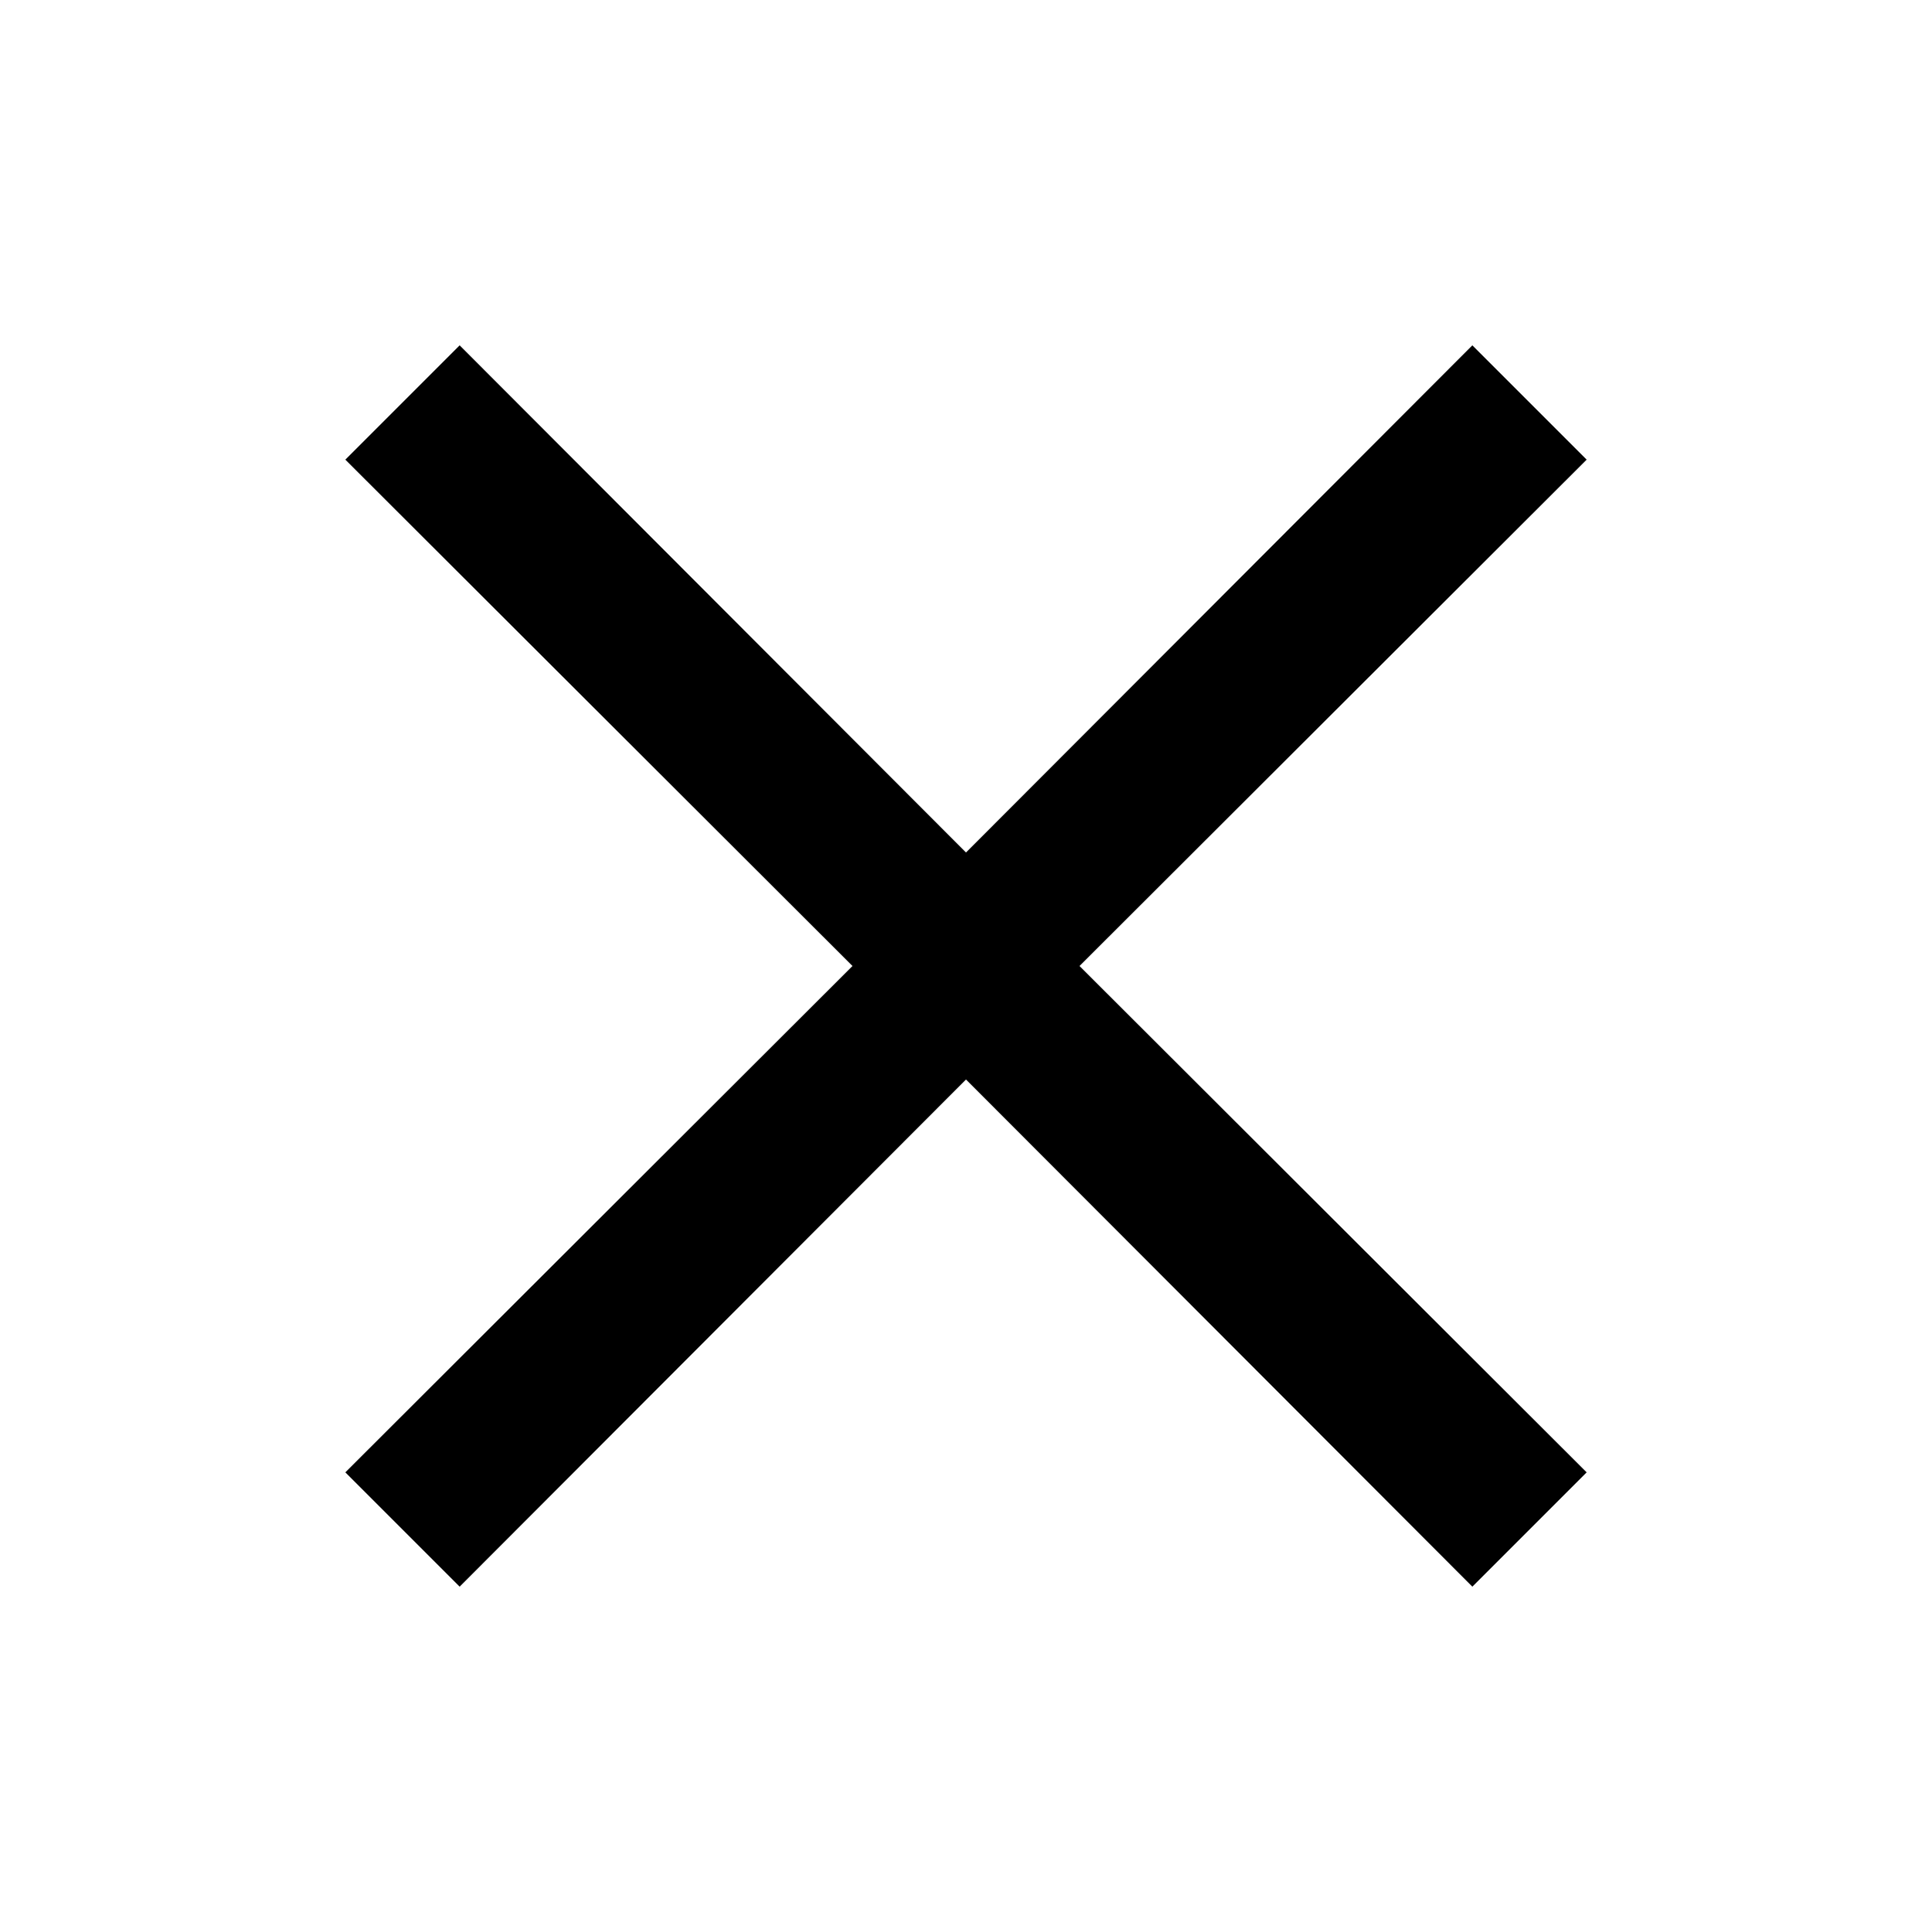
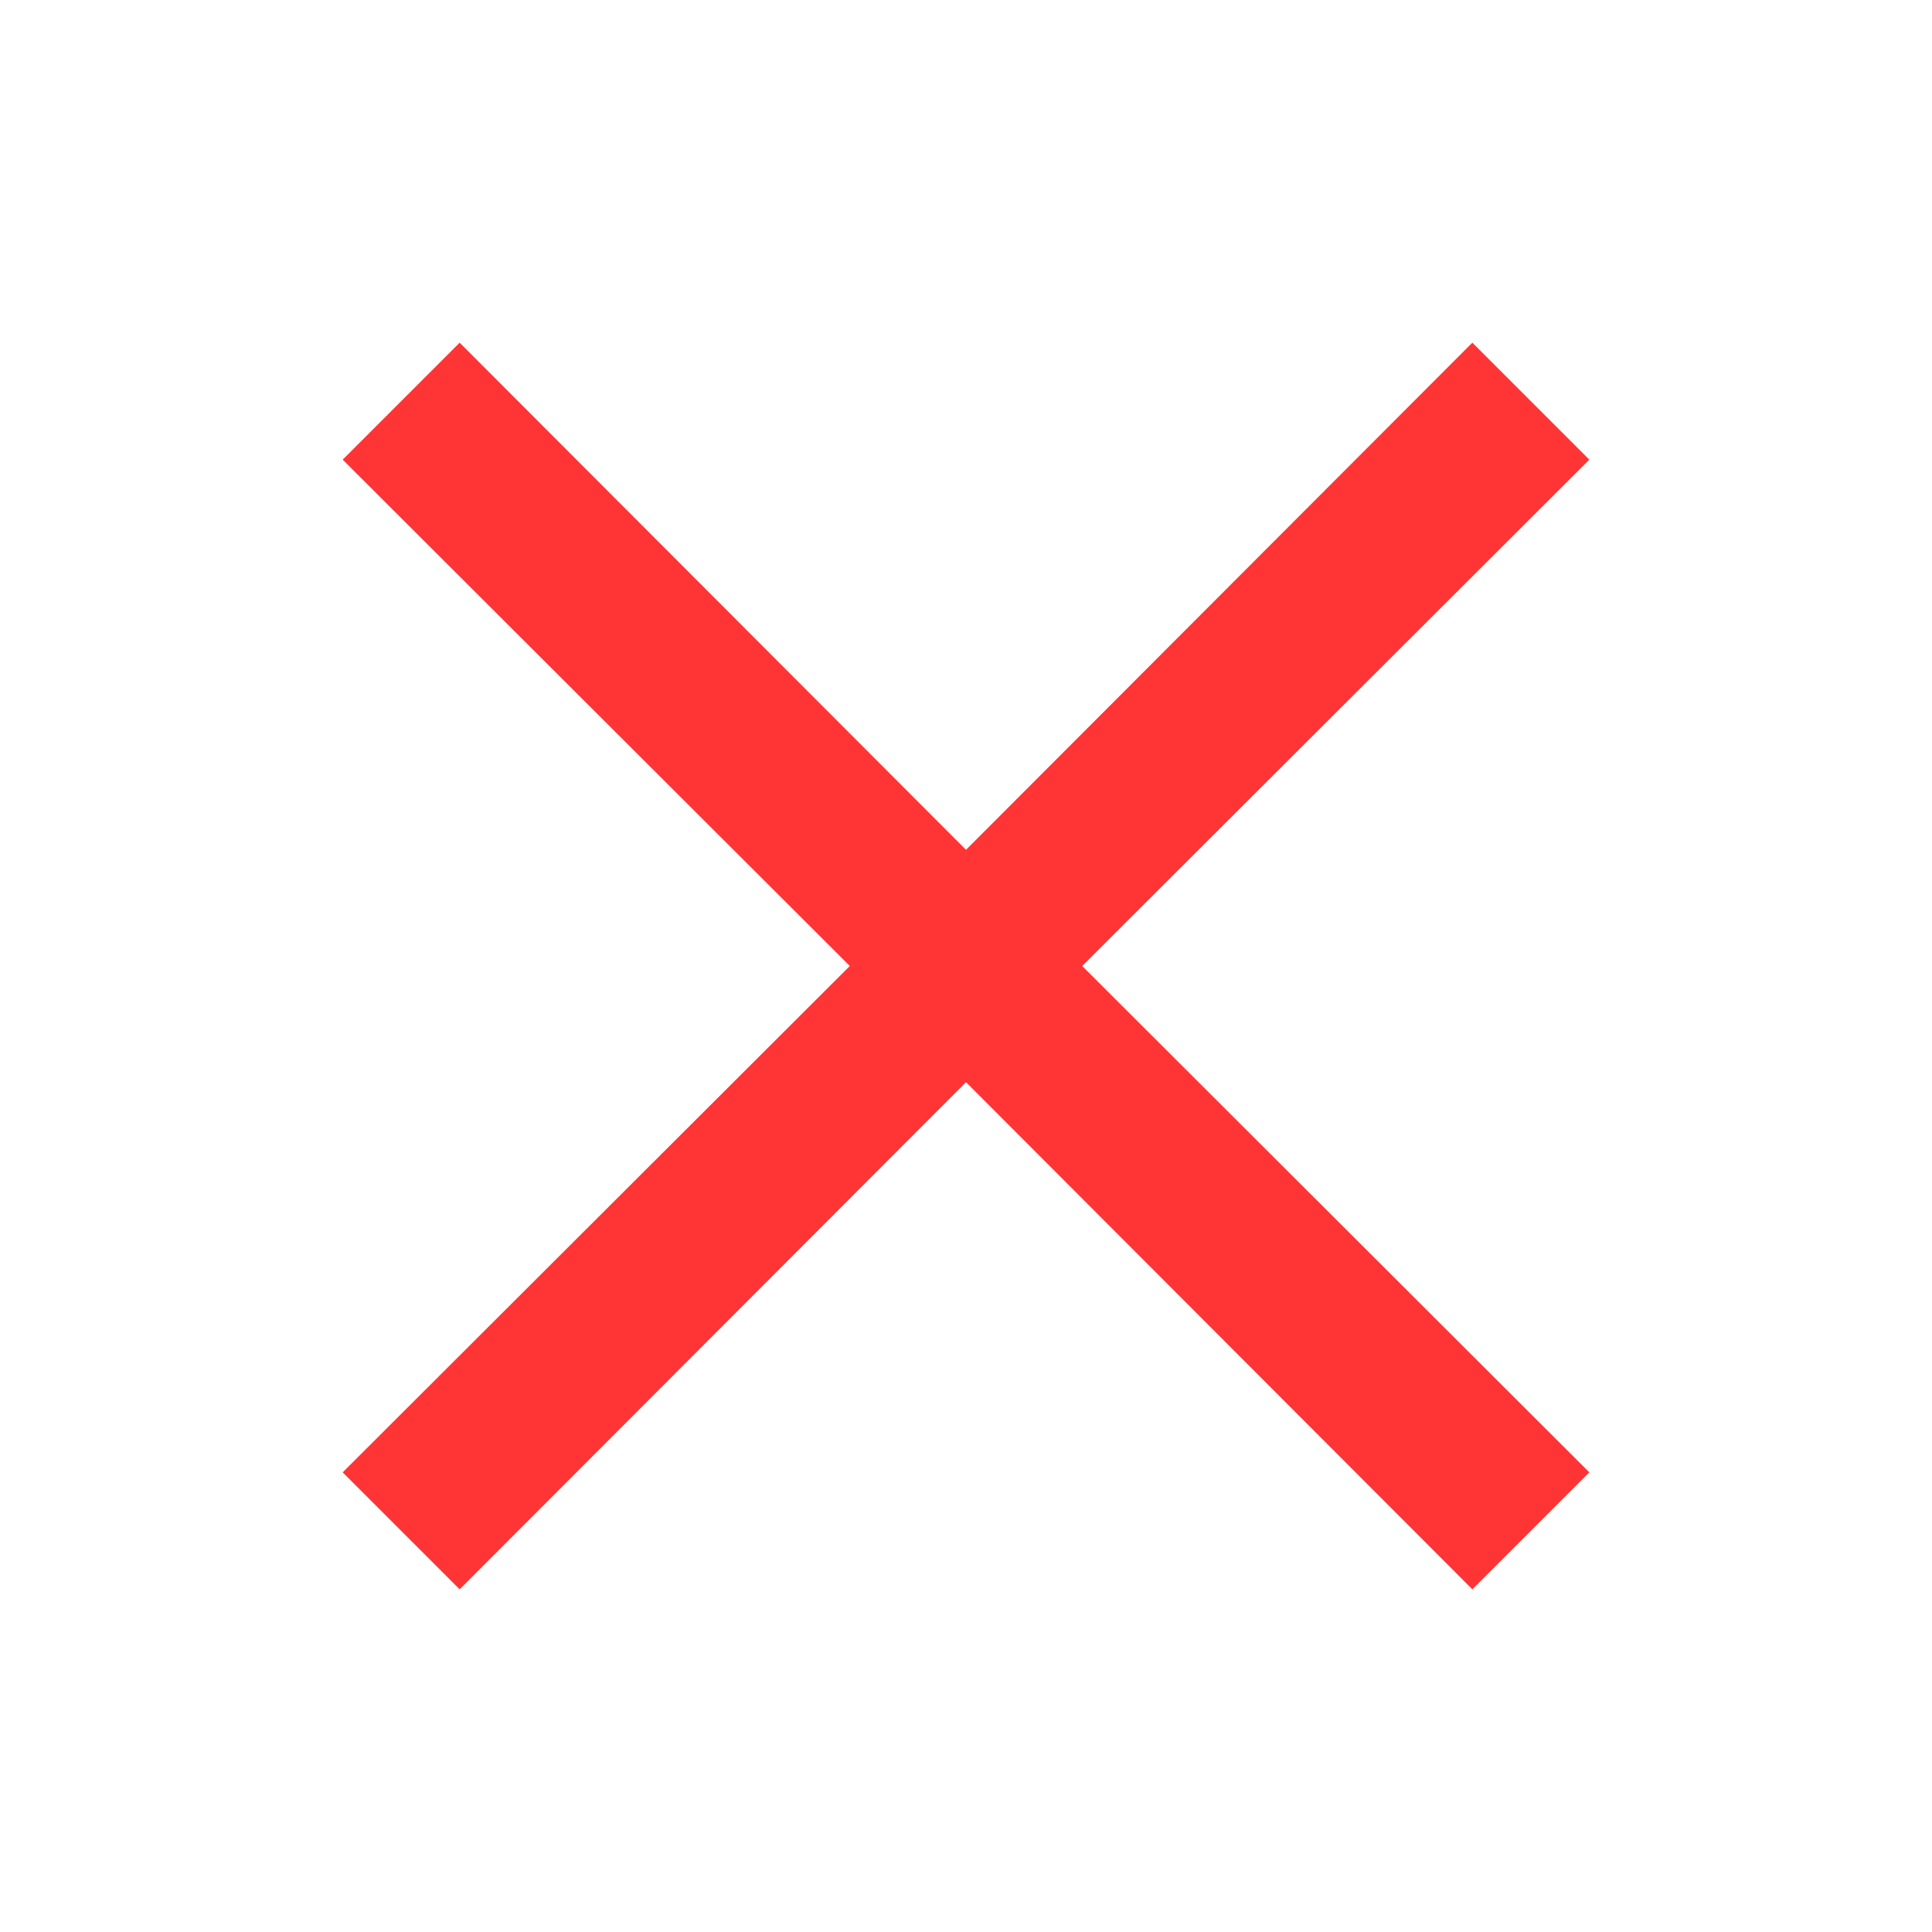
<svg xmlns="http://www.w3.org/2000/svg" width="800px" height="800px" viewBox="0 0 512 512" version="1.1">
-   <g id="Page-1" stroke="none" stroke-width="1" fill="none" fill-rule="evenodd">
-     <g id="work-case" fill="#000000" transform="translate(91.52, 91.52)">
-       <polygon id="Close" points="328.96 30.293 298.667 1.42108547e-14 164.48 134.4 30.293 1.42108547e-14 1.42108547e-14 30.293 134.4 164.48 1.42108547e-14 298.667 30.293 328.96 164.48 194.56 298.667 328.96 328.96 298.667 194.56 164.48">
- 
- </polygon>
+   <g id="Page-1" stroke="#FF3434" stroke-width="1" fill="none" fill-rule="evenodd">
+     <g id="work-case" fill="#FF3434" transform="translate(91.52, 91.52)">
+       <polygon id="Close" points="328.96 30.293 298.667 1.42108547e-14 164.48 134.4 30.293 1.42108547e-14 1.42108547e-14 30.293 134.4 164.48 1.42108547e-14 298.667 30.293 328.96 164.48 194.56 298.667 328.96 328.96 298.667 194.56 164.48" />
    </g>
  </g>
</svg>
